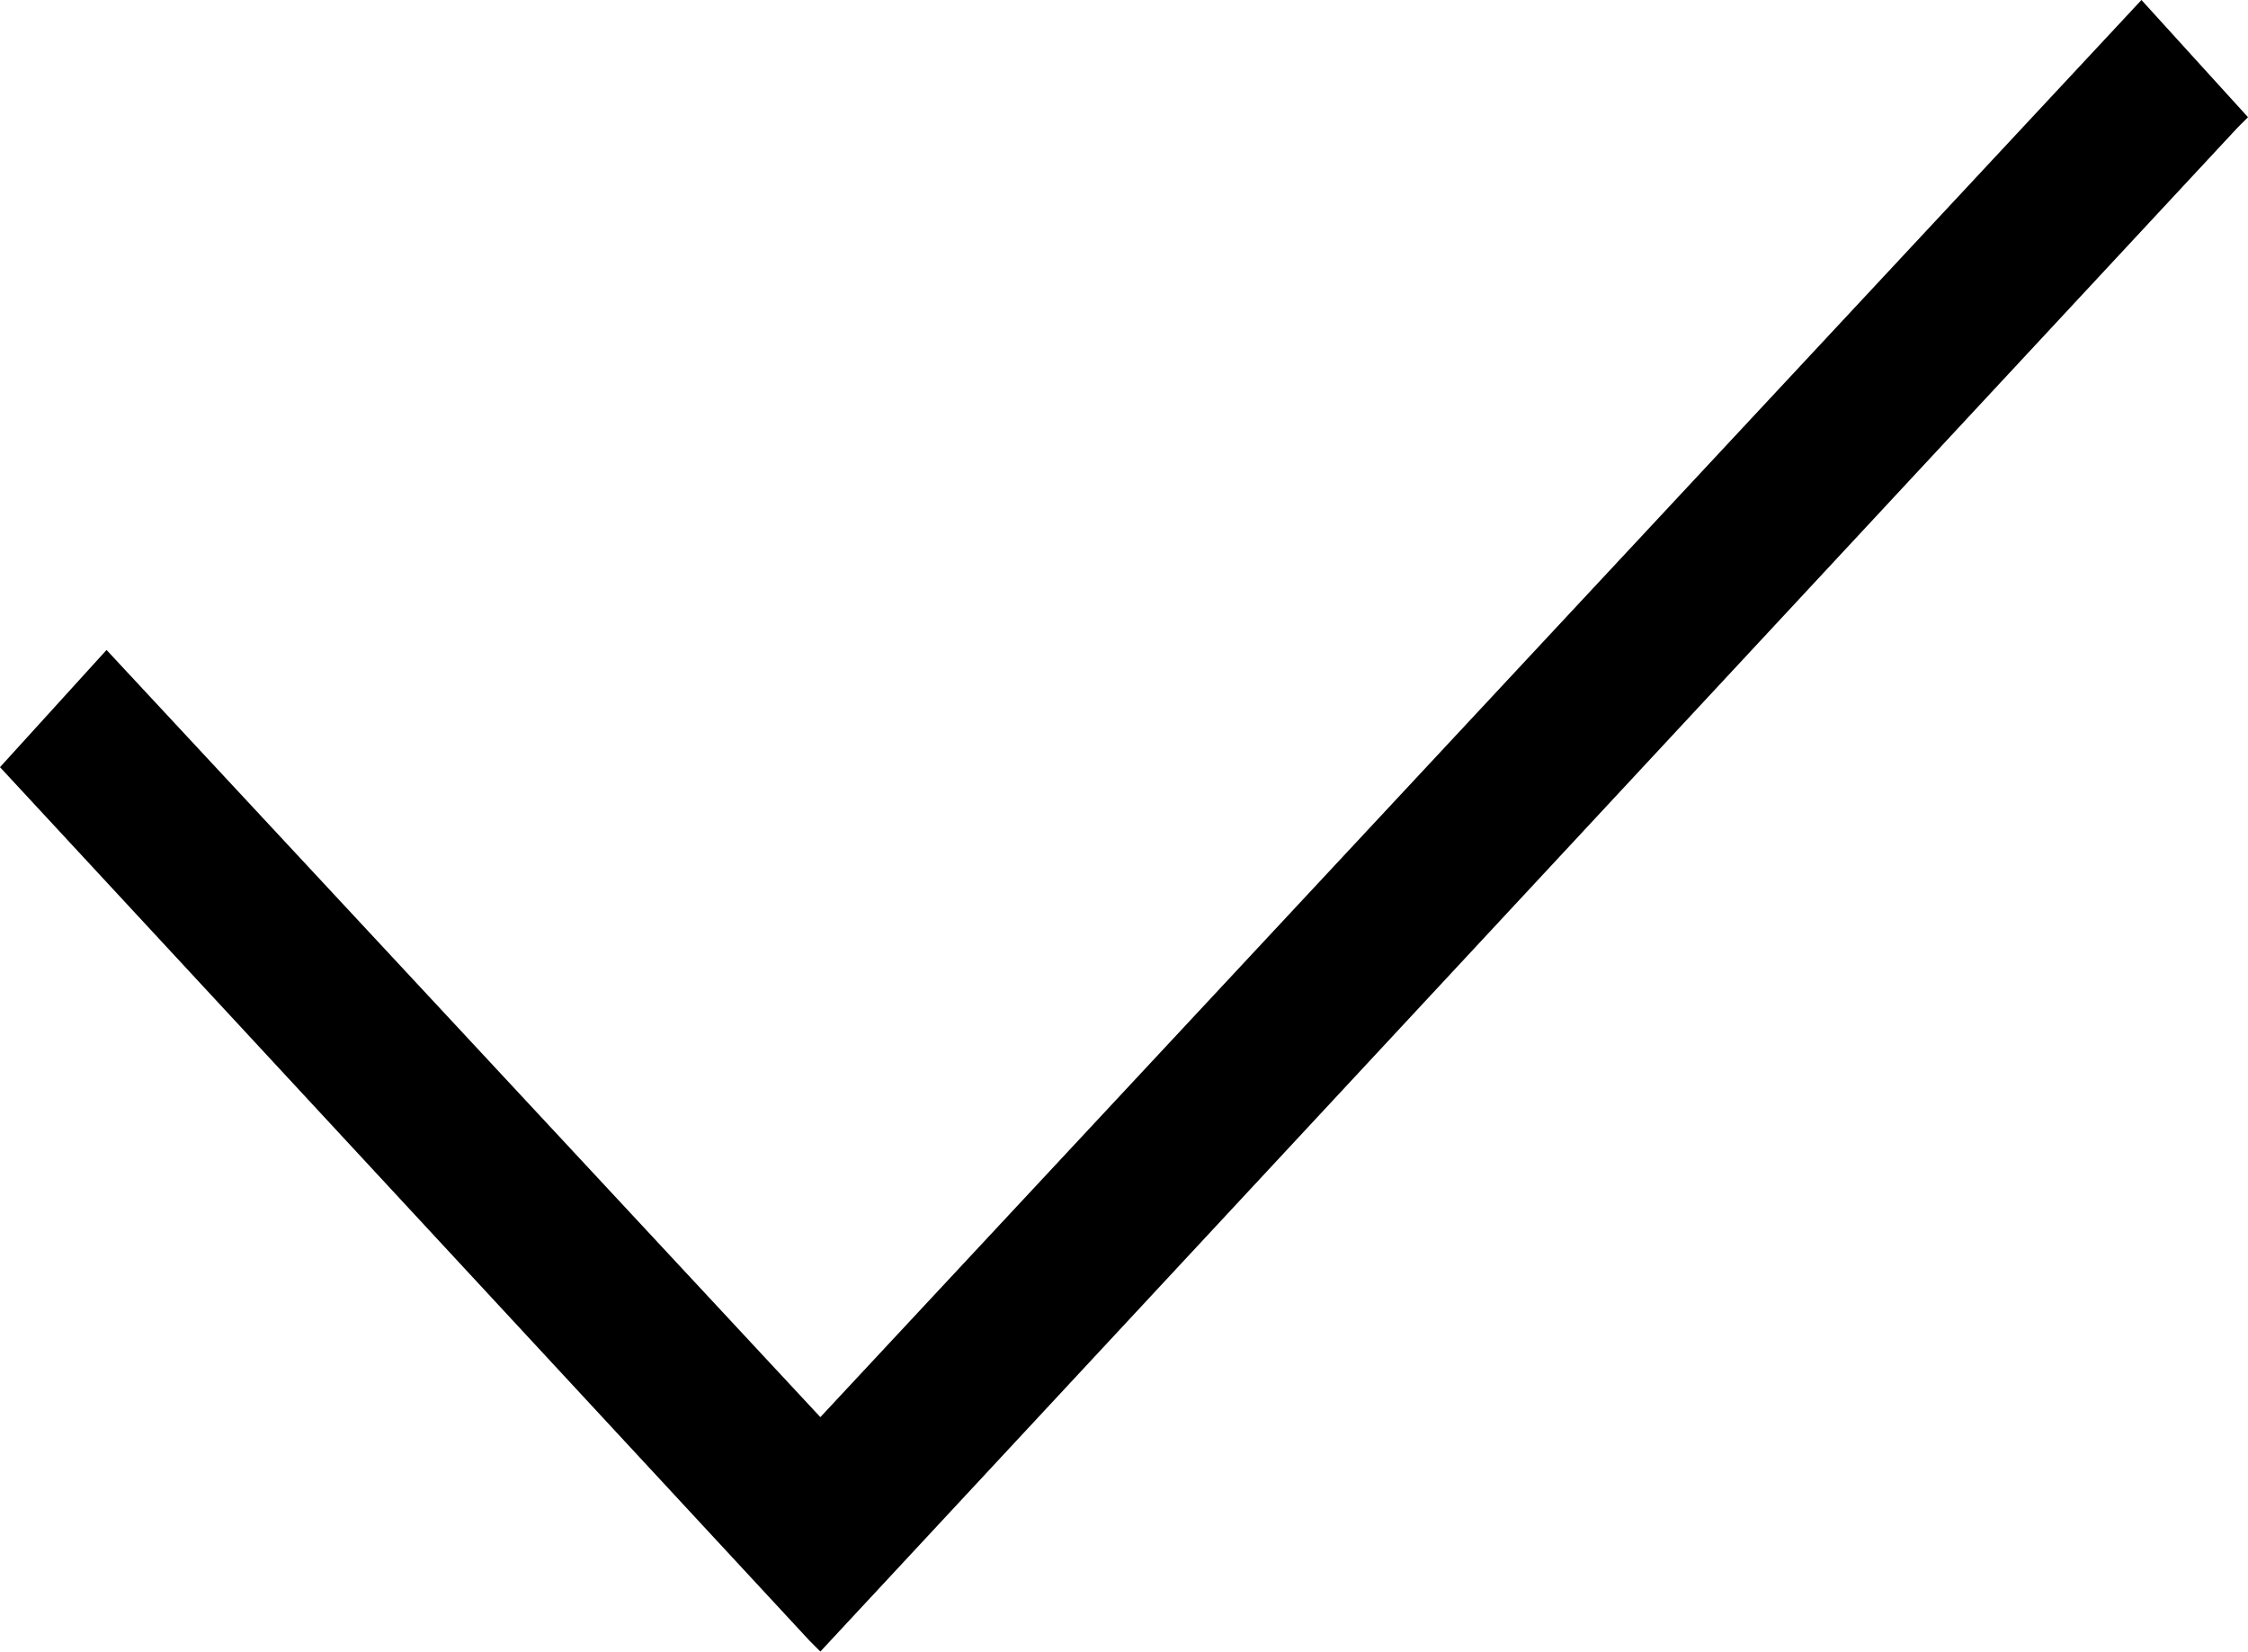
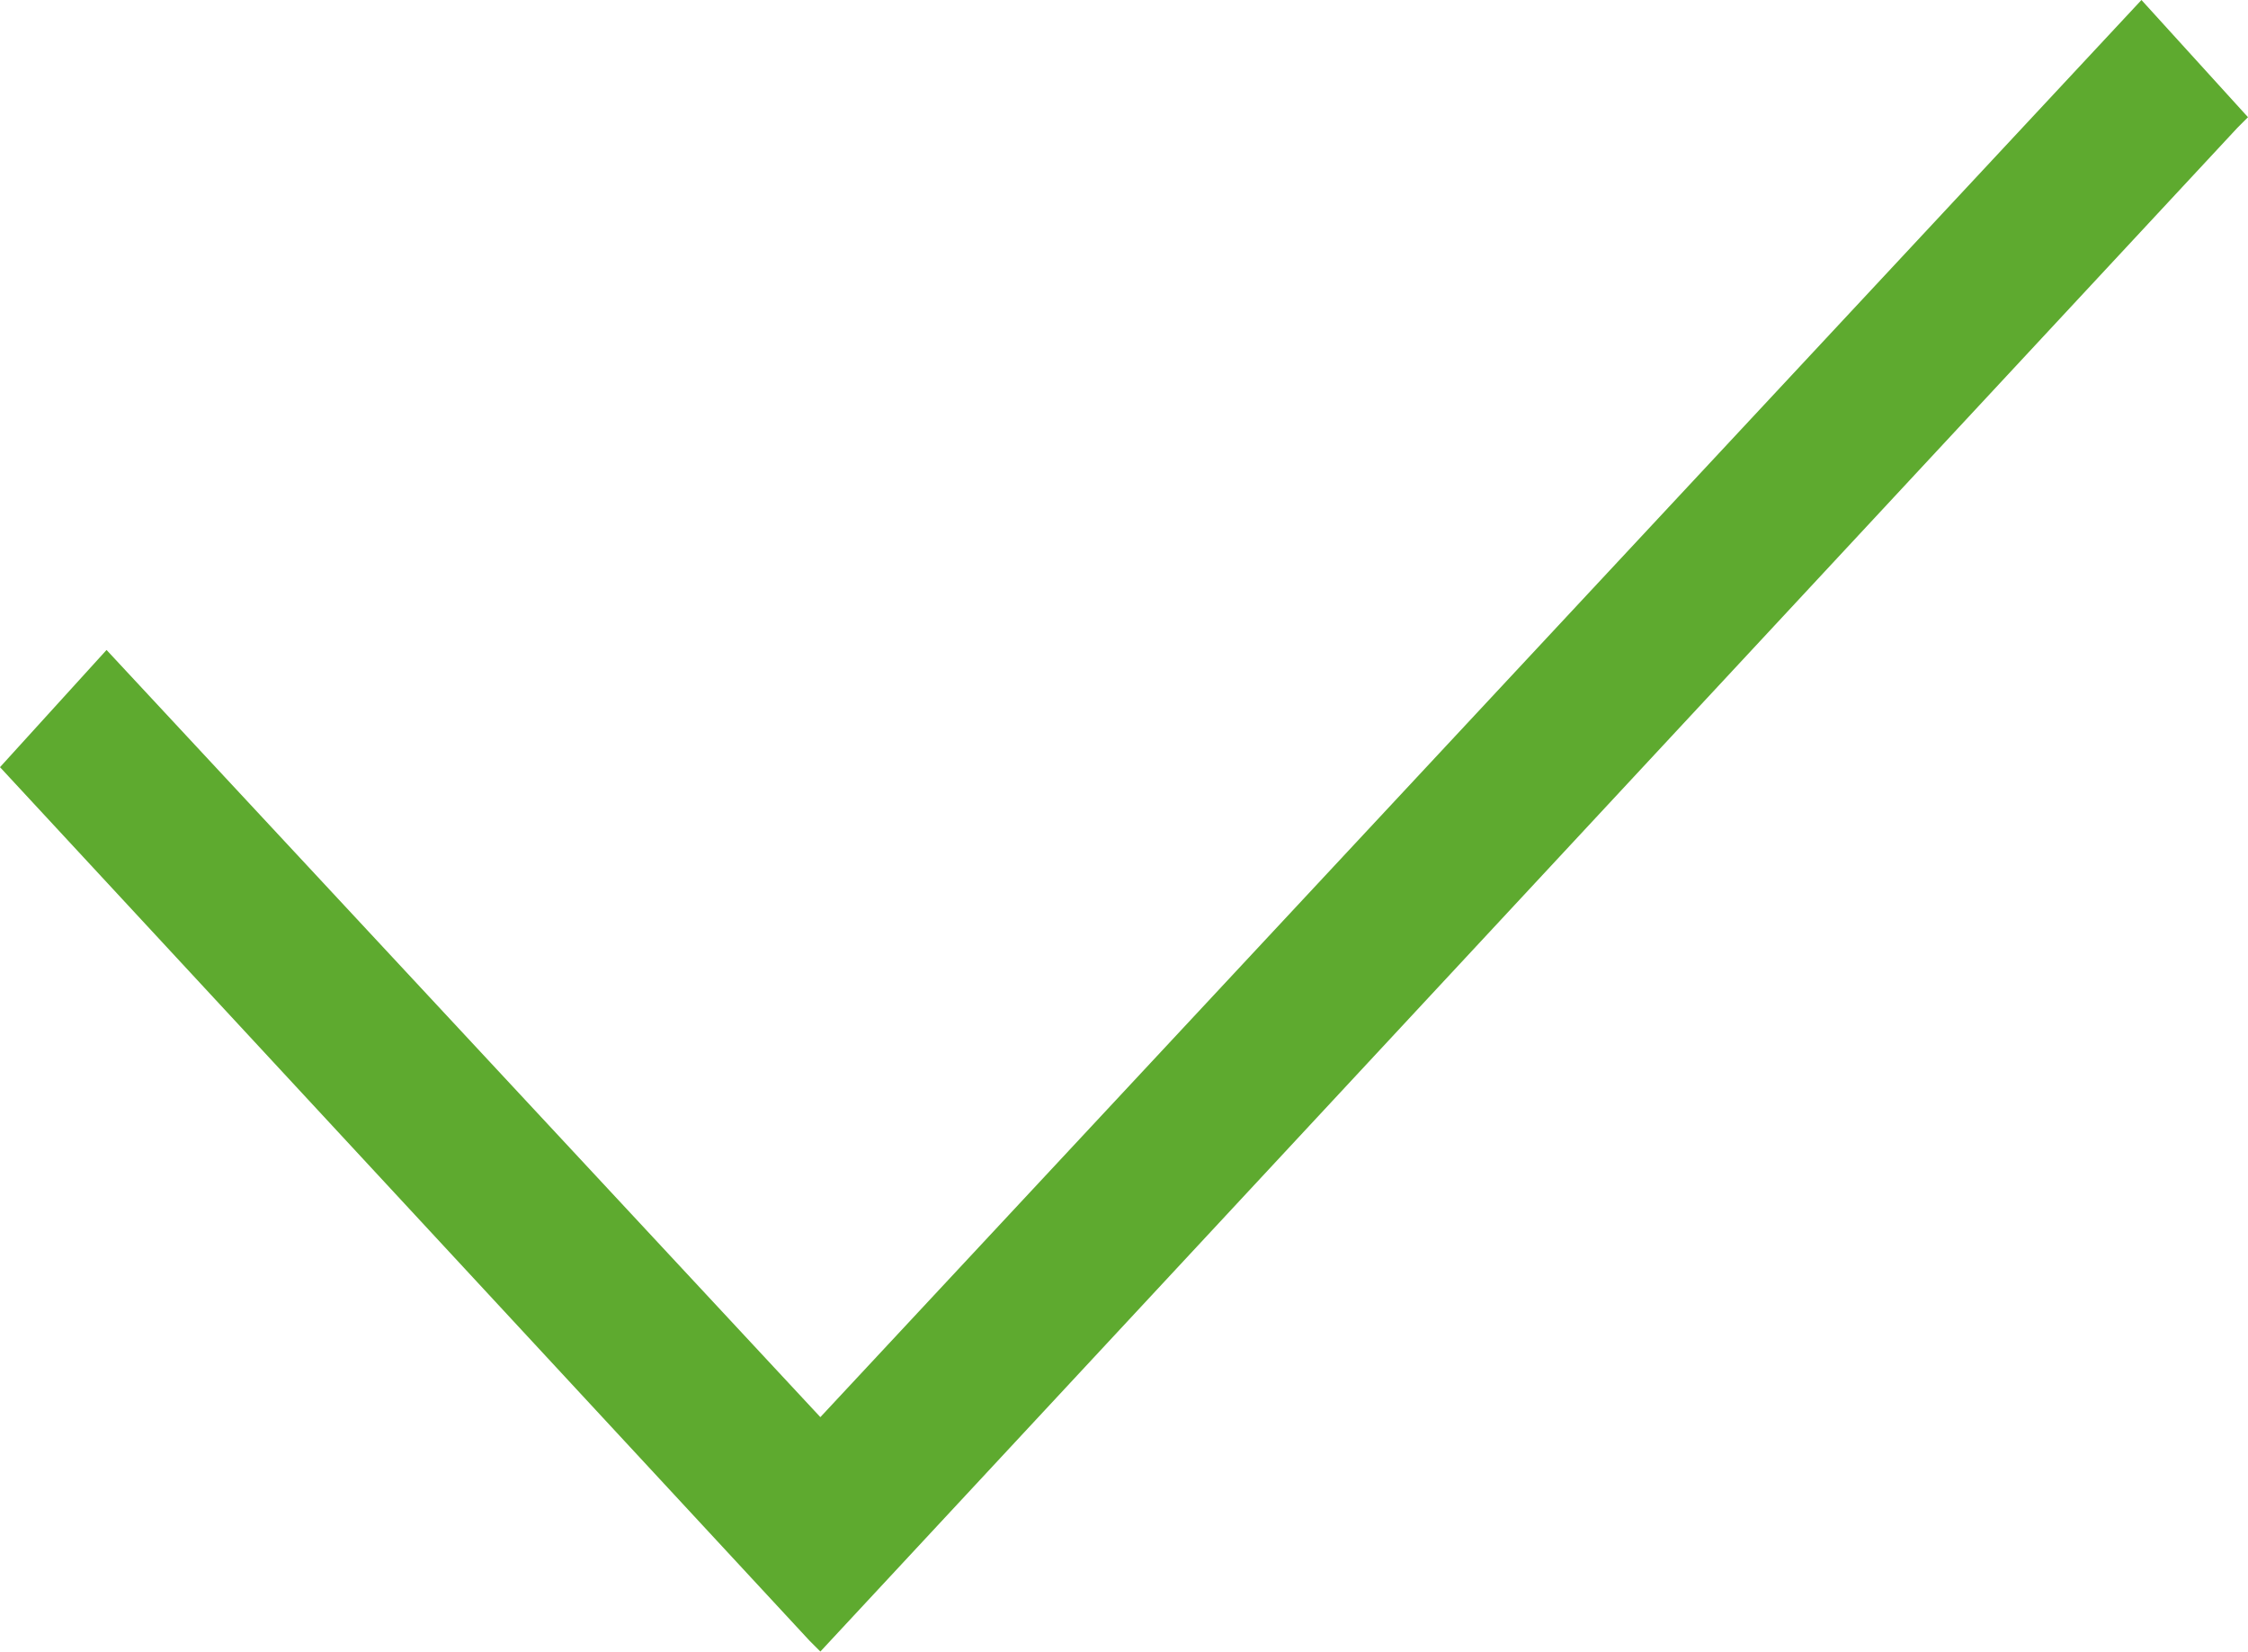
- <svg xmlns="http://www.w3.org/2000/svg" version="1.1" id="Layer_1" x="0px" y="0px" viewBox="0 0 21.1 15.5" style="enable-background:new 0 0 21.1 15.5;" xml:space="preserve">
+ <svg xmlns="http://www.w3.org/2000/svg" version="1.1" id="Layer_1" x="0px" y="0px" viewBox="0 0 21.1 15.5" style="enable-background:new 0 0 21.1 15.5;" fill="rgb(94, 170, 47)" xml:space="preserve">
  <polygon points="20.1,0 7.7,13.3 1,6.1 0,7.2 7.6,15.4 7.7,15.5 21,1.2 21.1,1.1 " />
</svg>
